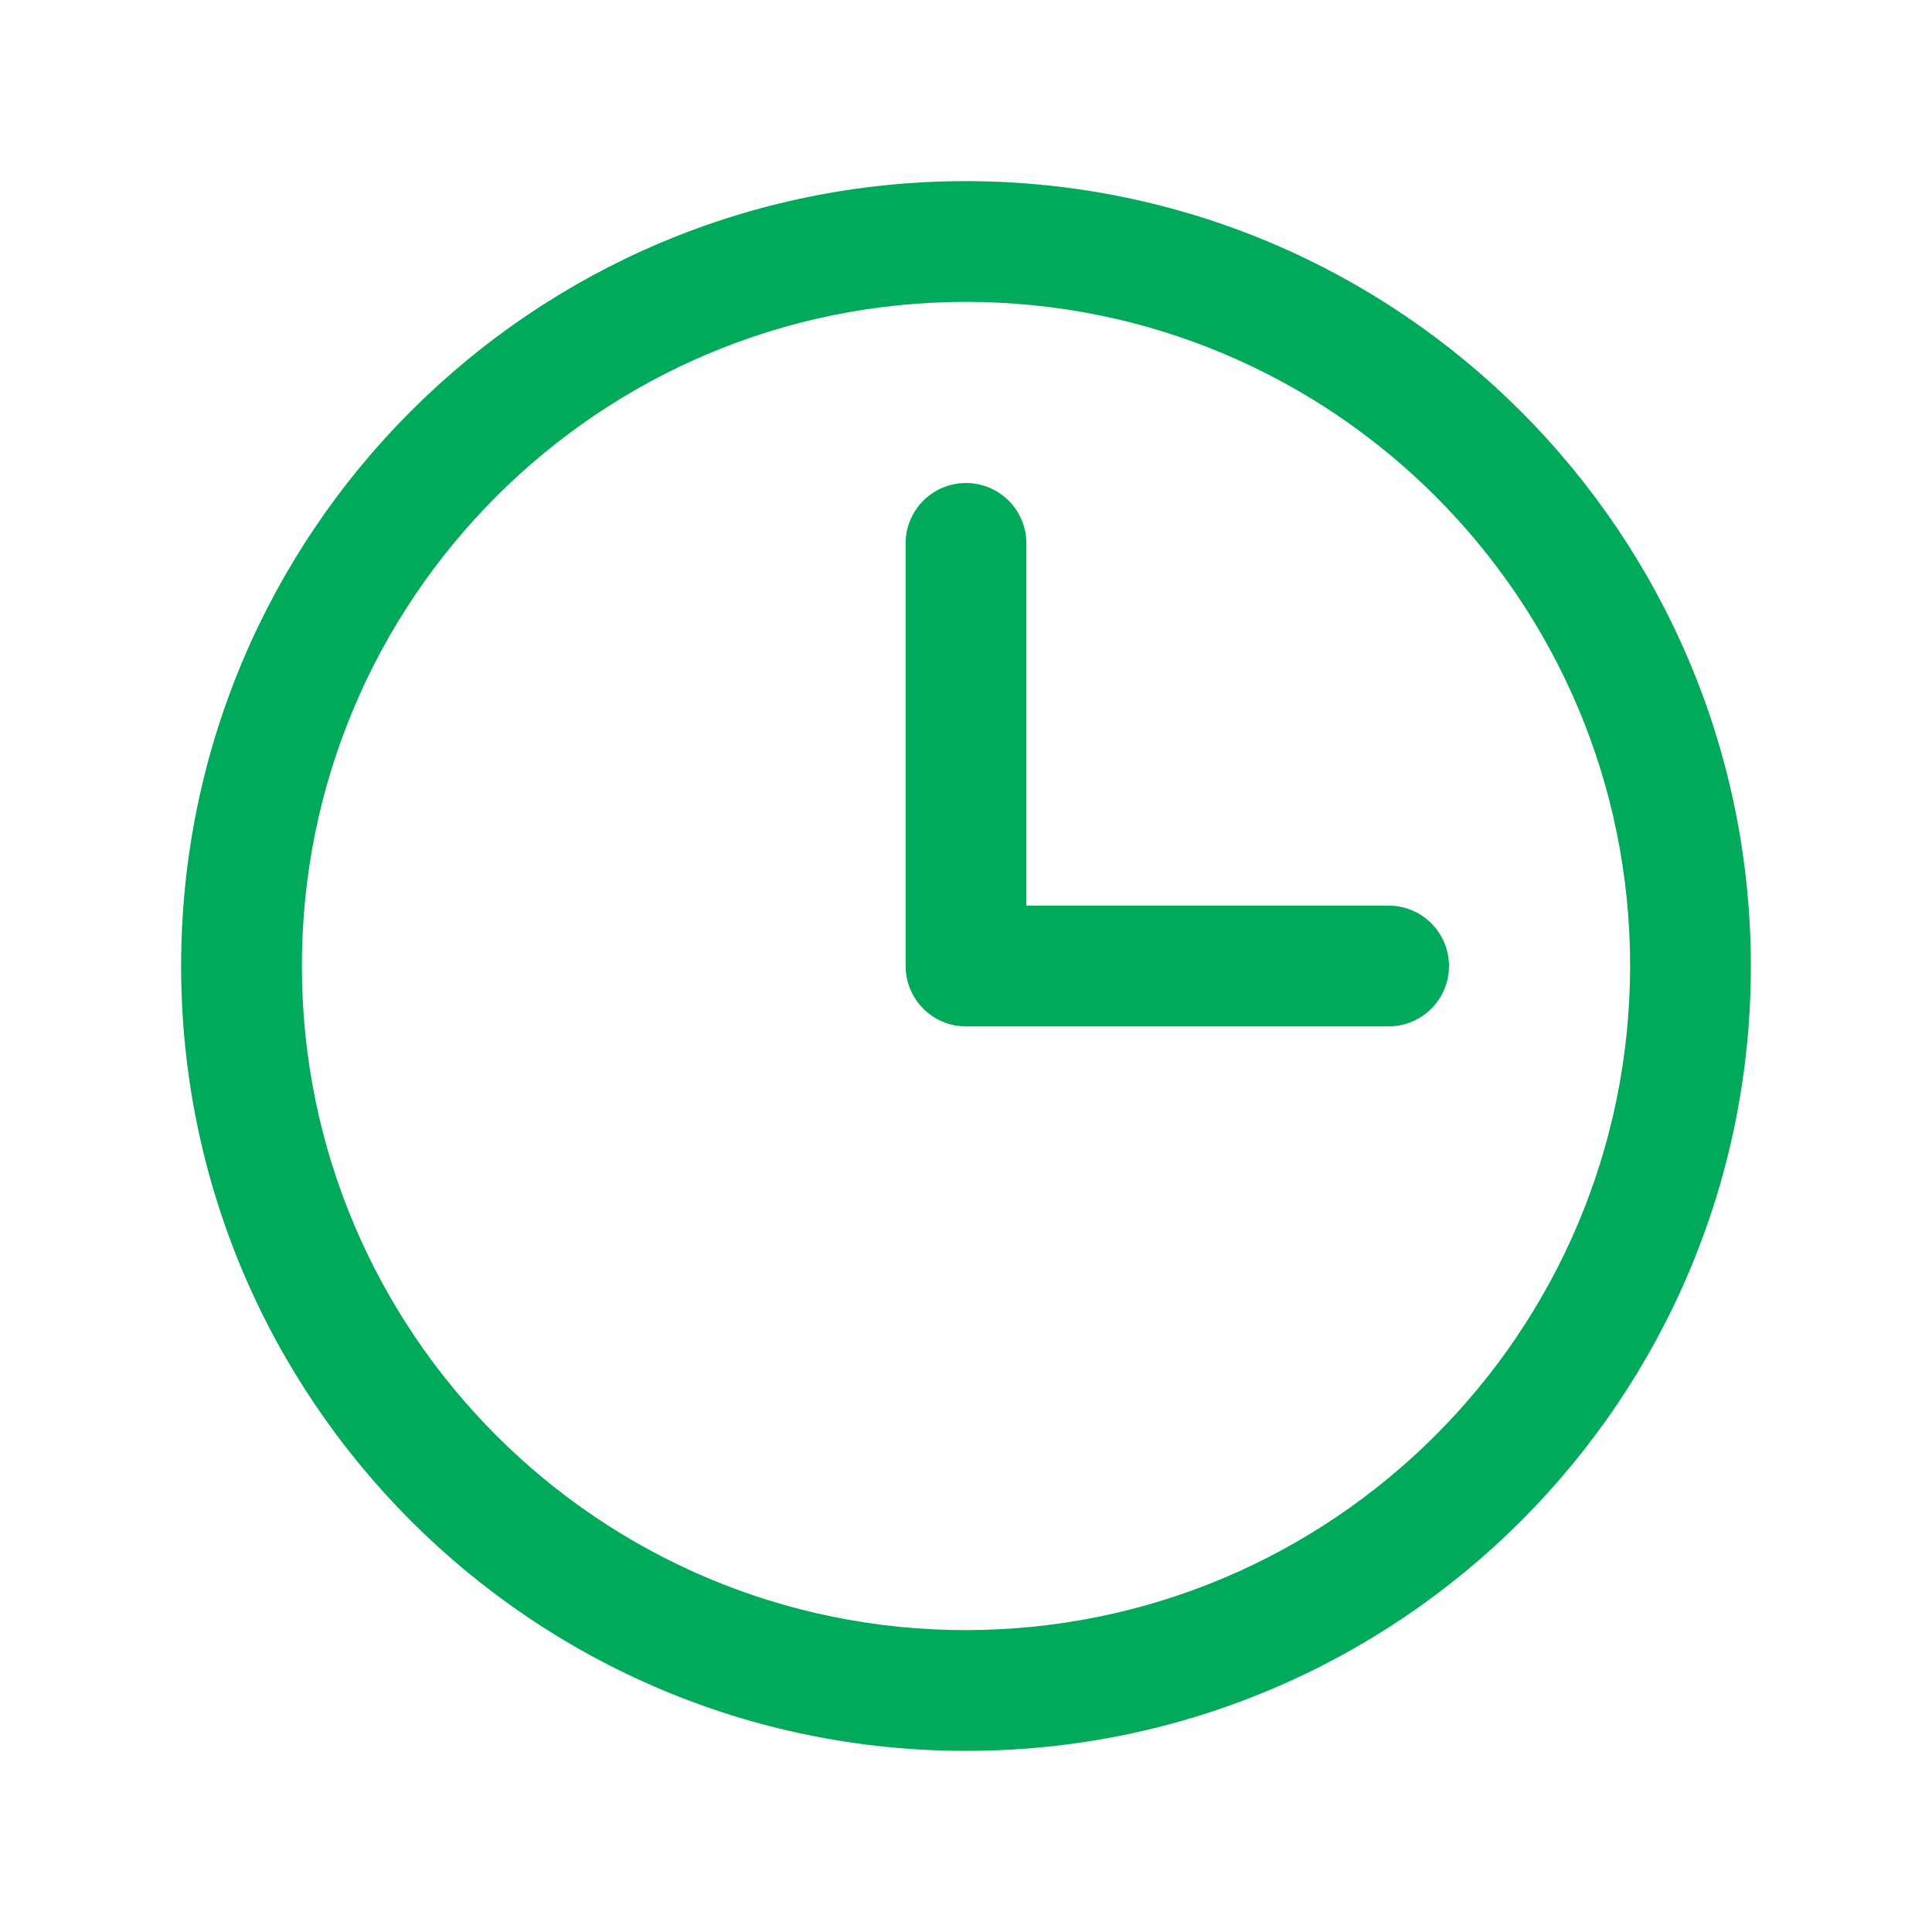
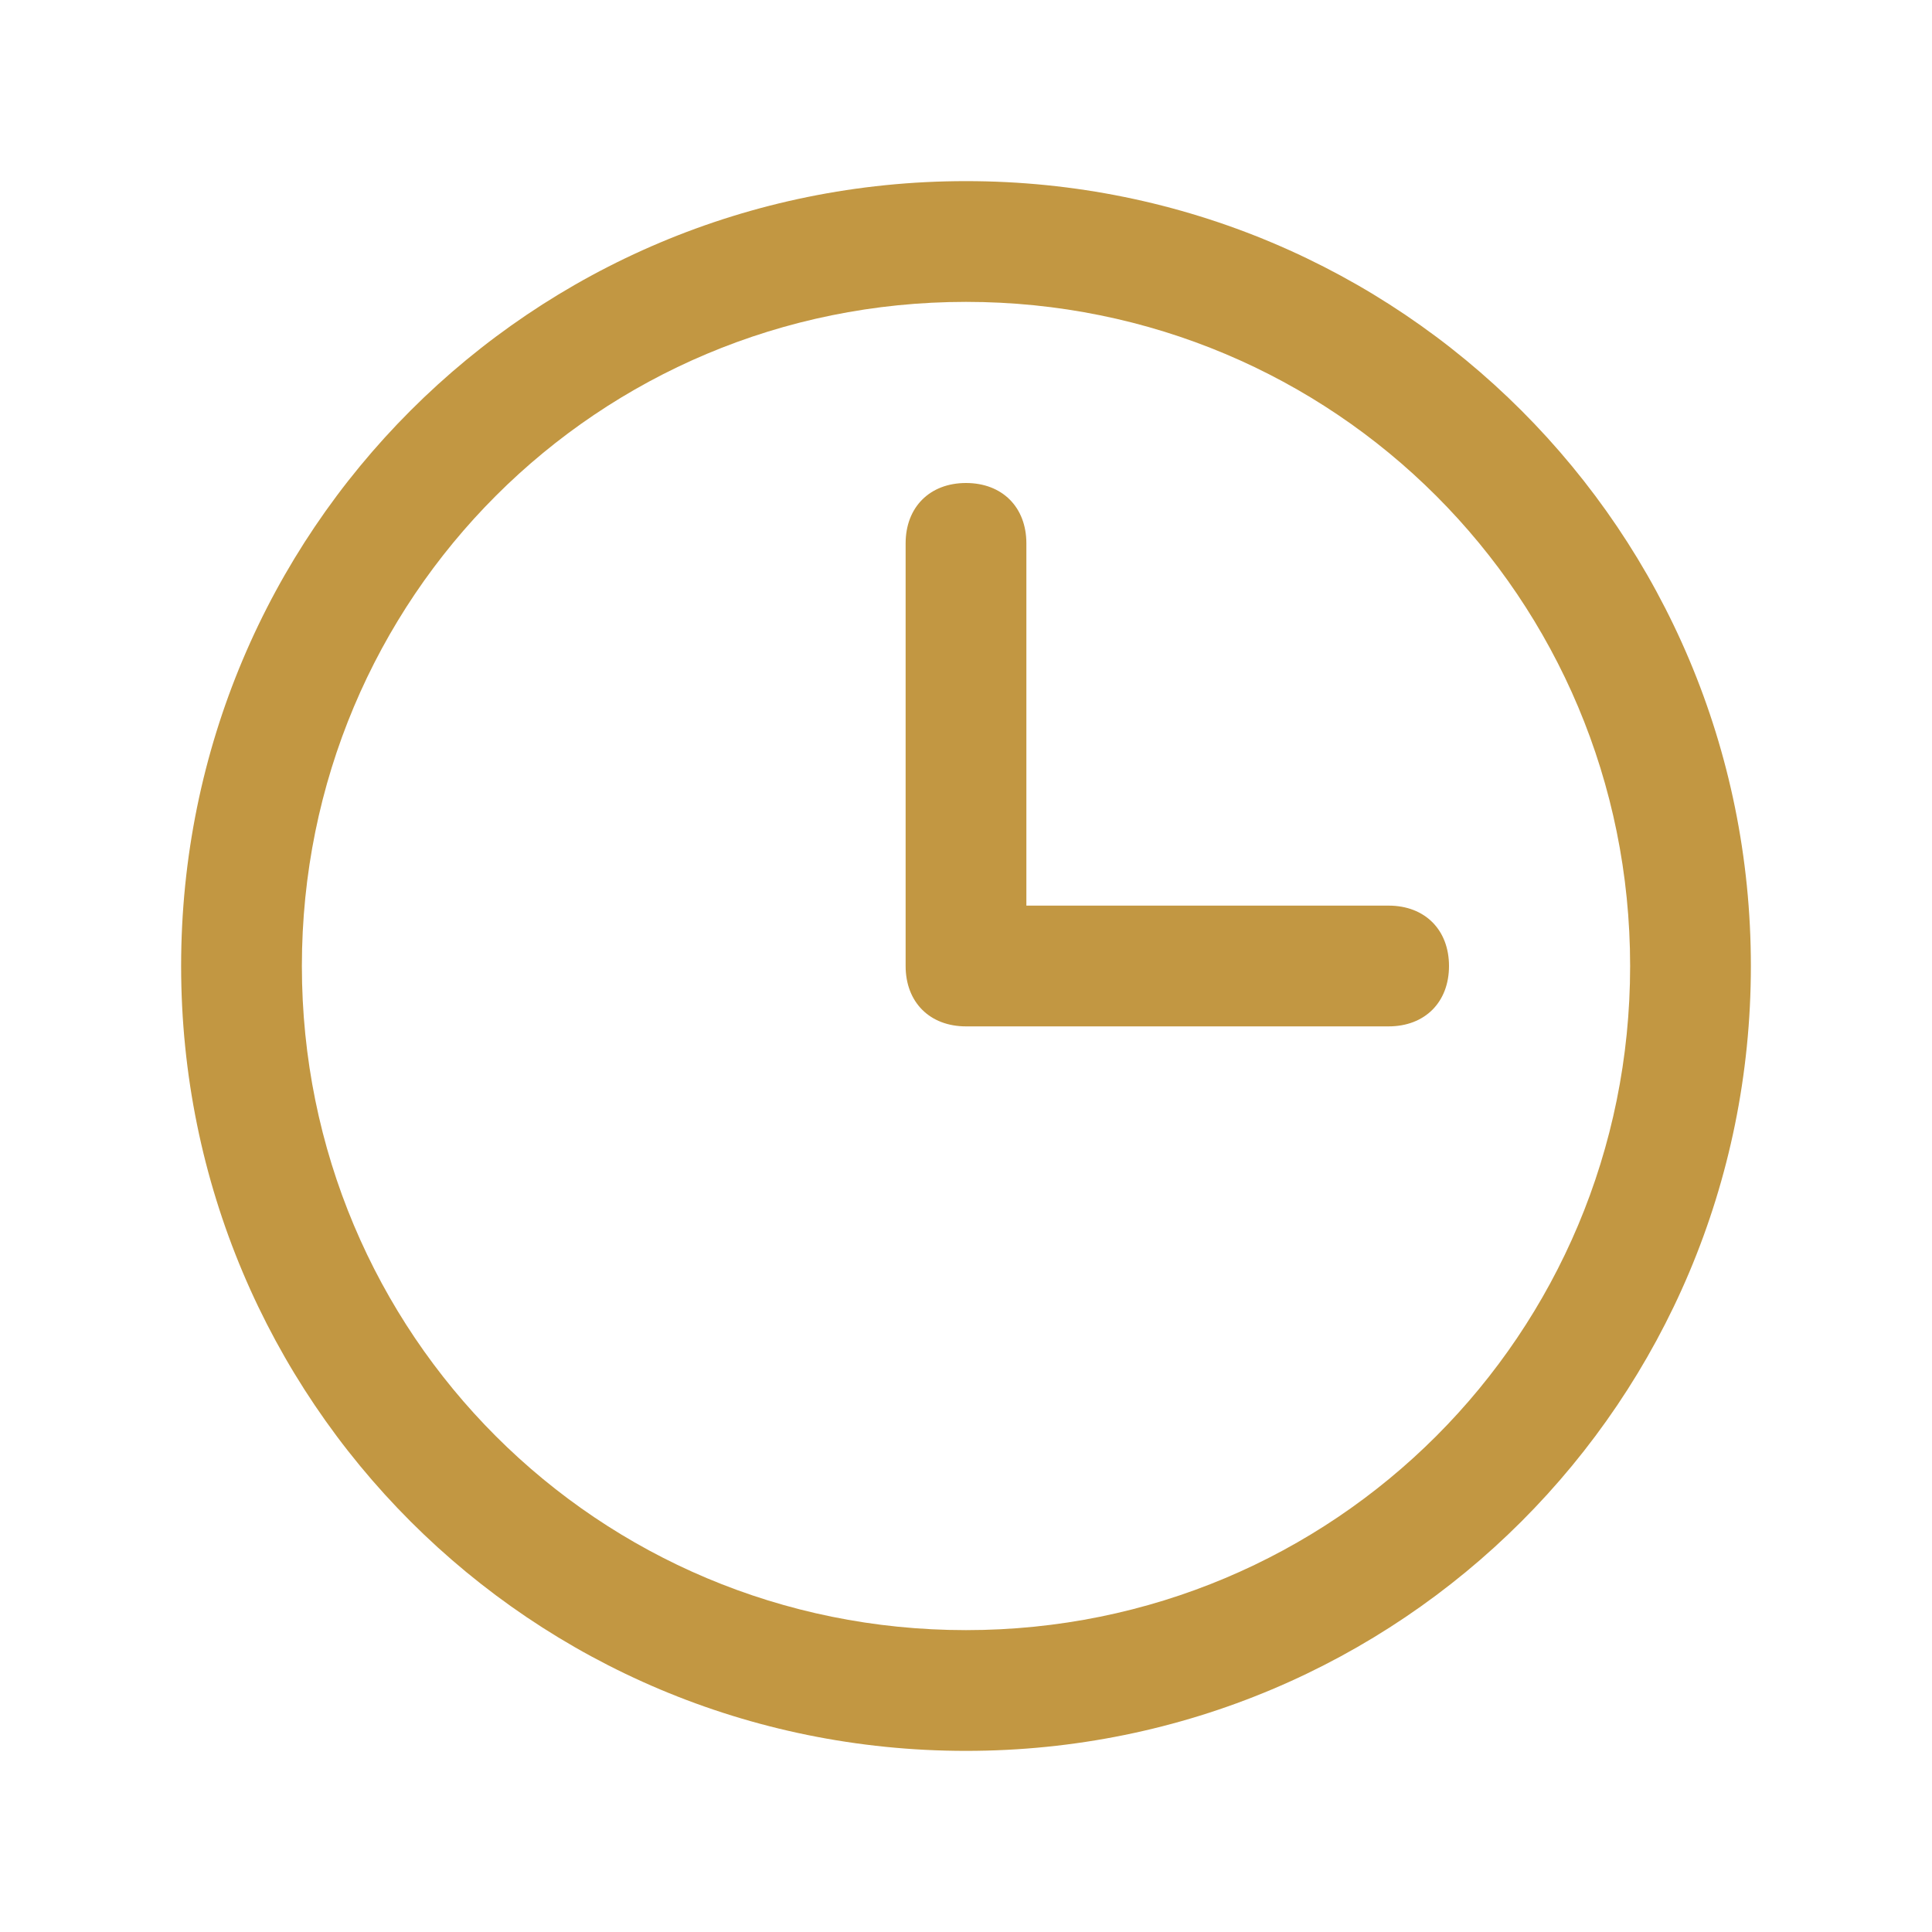
- <svg xmlns="http://www.w3.org/2000/svg" width="32" height="32" fill="#01a95b" viewBox="0 0 256 256">
-   <path d="M128,24A104,104,0,1,0,232,128,104.11,104.11,0,0,0,128,24Zm0,192a88,88,0,1,1,88-88A88.1,88.1,0,0,1,128,216Zm64-88a8,8,0,0,1-8,8H128a8,8,0,0,1-8-8V72a8,8,0,0,1,16,0v48h48A8,8,0,0,1,192,128Z" />
+ <svg xmlns="http://www.w3.org/2000/svg" id="Layer_1" version="1.1" viewBox="0 0 32 32">
+   <defs>
+     <style>
+       .st0 {
+         fill: #c29742;
+       }
+     </style>
+   </defs>
+   <path class="st0" d="M16,3c-7.2,0-13,5.8-13,13s5.8,13,13,13,13-5.8,13-13c0-7.2-5.8-13-13-13ZM16,27c-6.1,0-11-4.9-11-11s4.9-11,11-11,11,4.9,11,11c0,6.1-4.9,11-11,11ZM24,16c0,.6-.4,1-1,1h-7c-.6,0-1-.4-1-1v-7c0-.6.4-1,1-1s1,.4,1,1v6h6c.6,0,1,.4,1,1Z" />
</svg>
